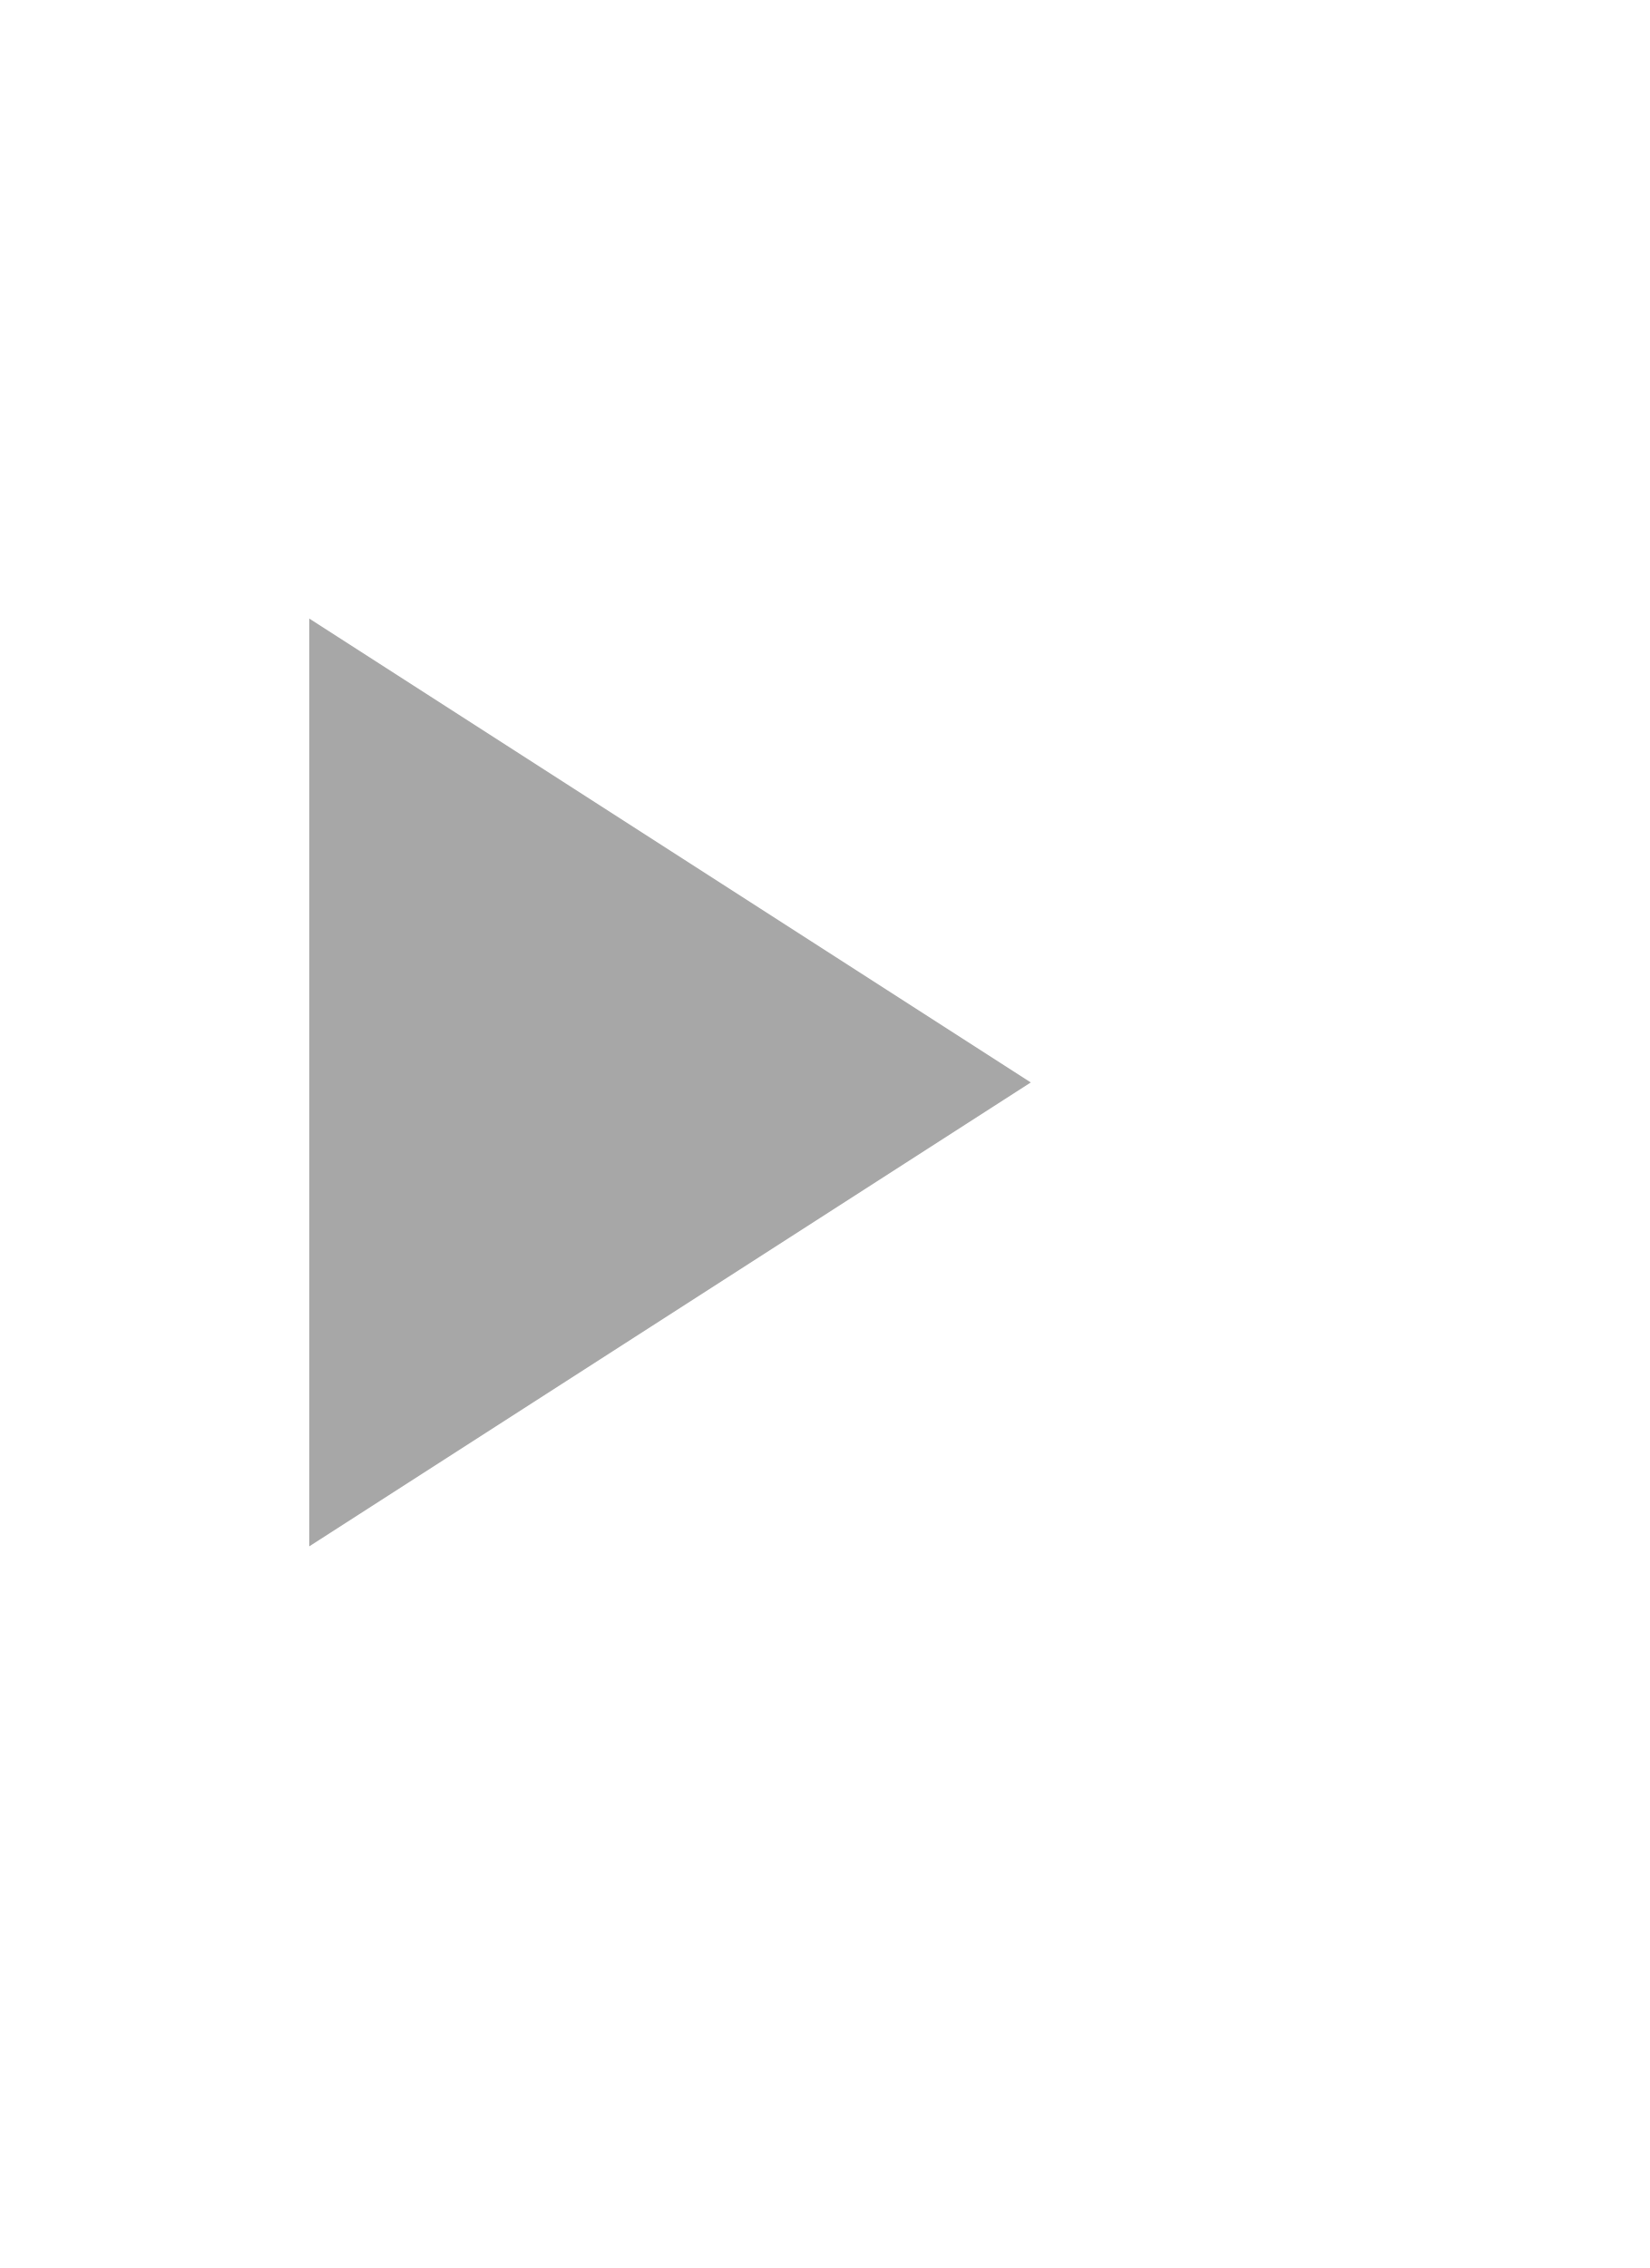
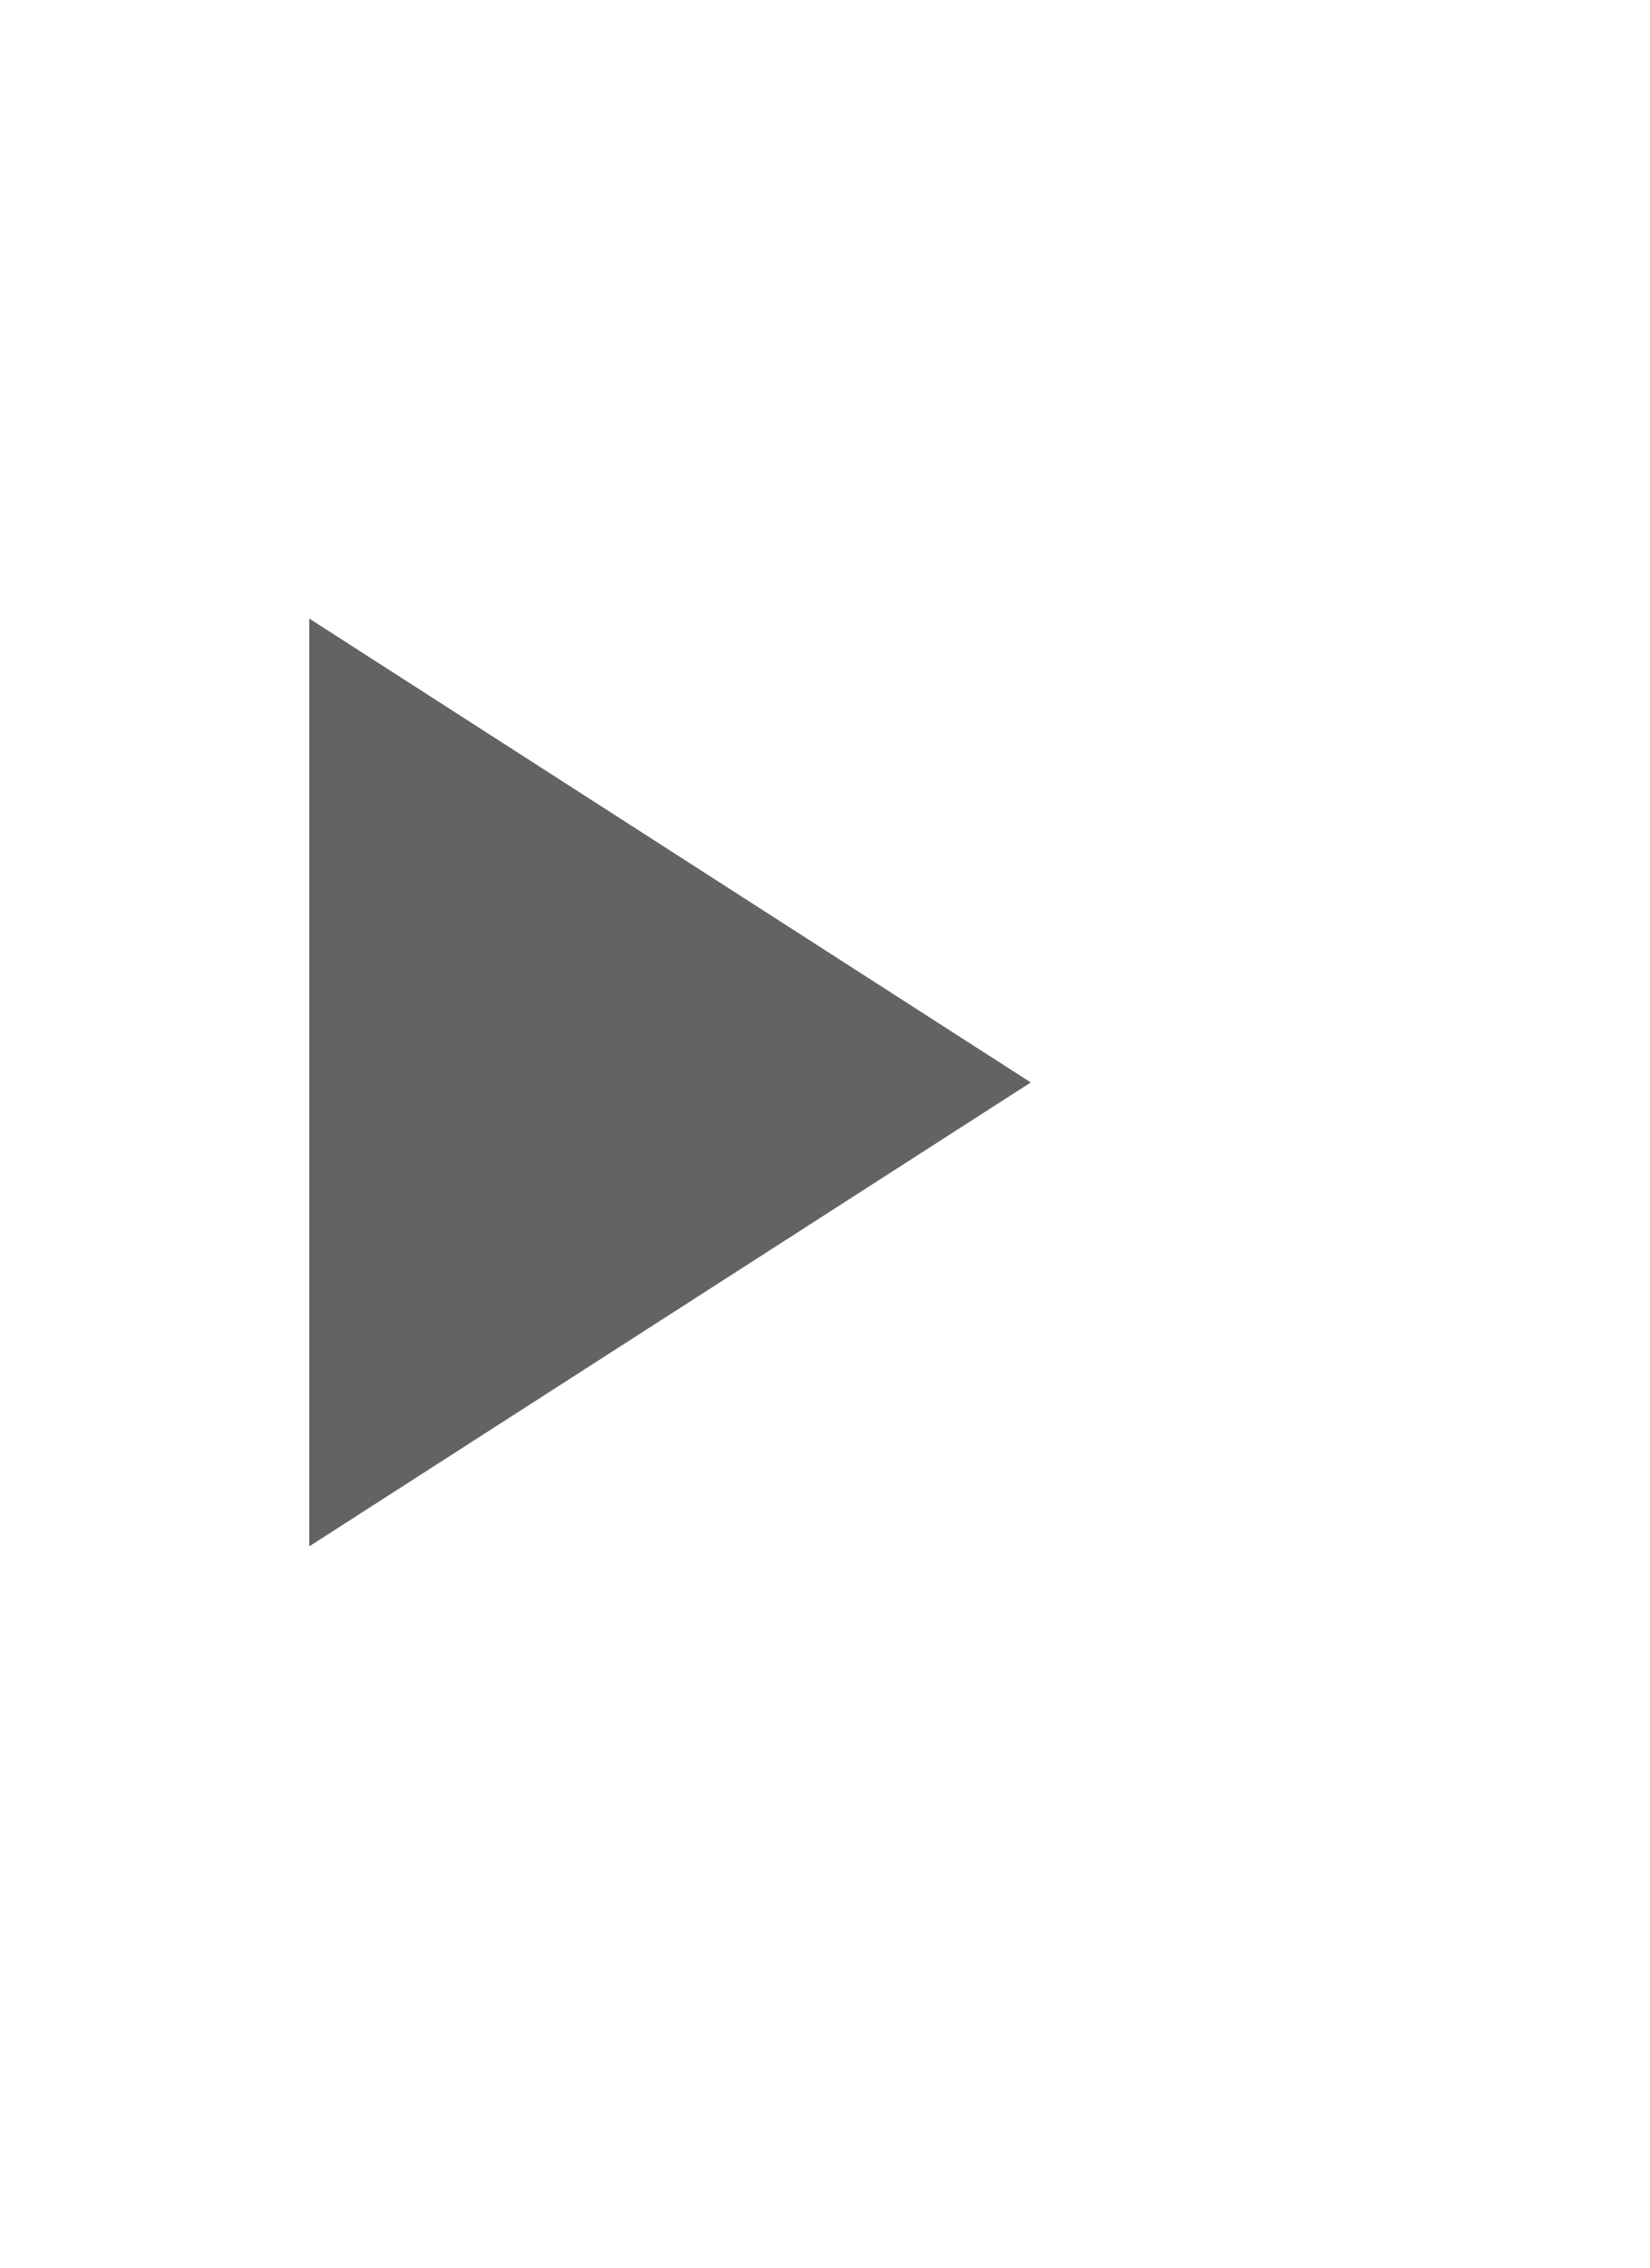
- <svg xmlns="http://www.w3.org/2000/svg" version="1.1" x="0px" y="0px" viewBox="0 0 16 22" enable-background="new 0 0 16 22" xml:space="preserve">
-   <g id="CloseSearch">
- </g>
-   <g id="TreeViewNodeDown">
- </g>
+ <svg xmlns="http://www.w3.org/2000/svg" viewBox="0 0 16 22">
+   <defs>
+     <style>.cls-1{fill:#636363;}</style>
+   </defs>
  <g id="TreeViewNodeRight">
-     <polygon fill="#A7A7A7" points="3,6 3,15 10,10.5  " />
+     <polygon class="cls-1" points="3 6 3 15 10 10.5 3 6" />
  </g>
-   <g id="TreeViewSyncOff">
- </g>
-   <g id="TreeViewSyncOn">
- </g>
-   <g id="SearchSelector">
- </g>
-   <g id="PathDivider">
- </g>
</svg>
